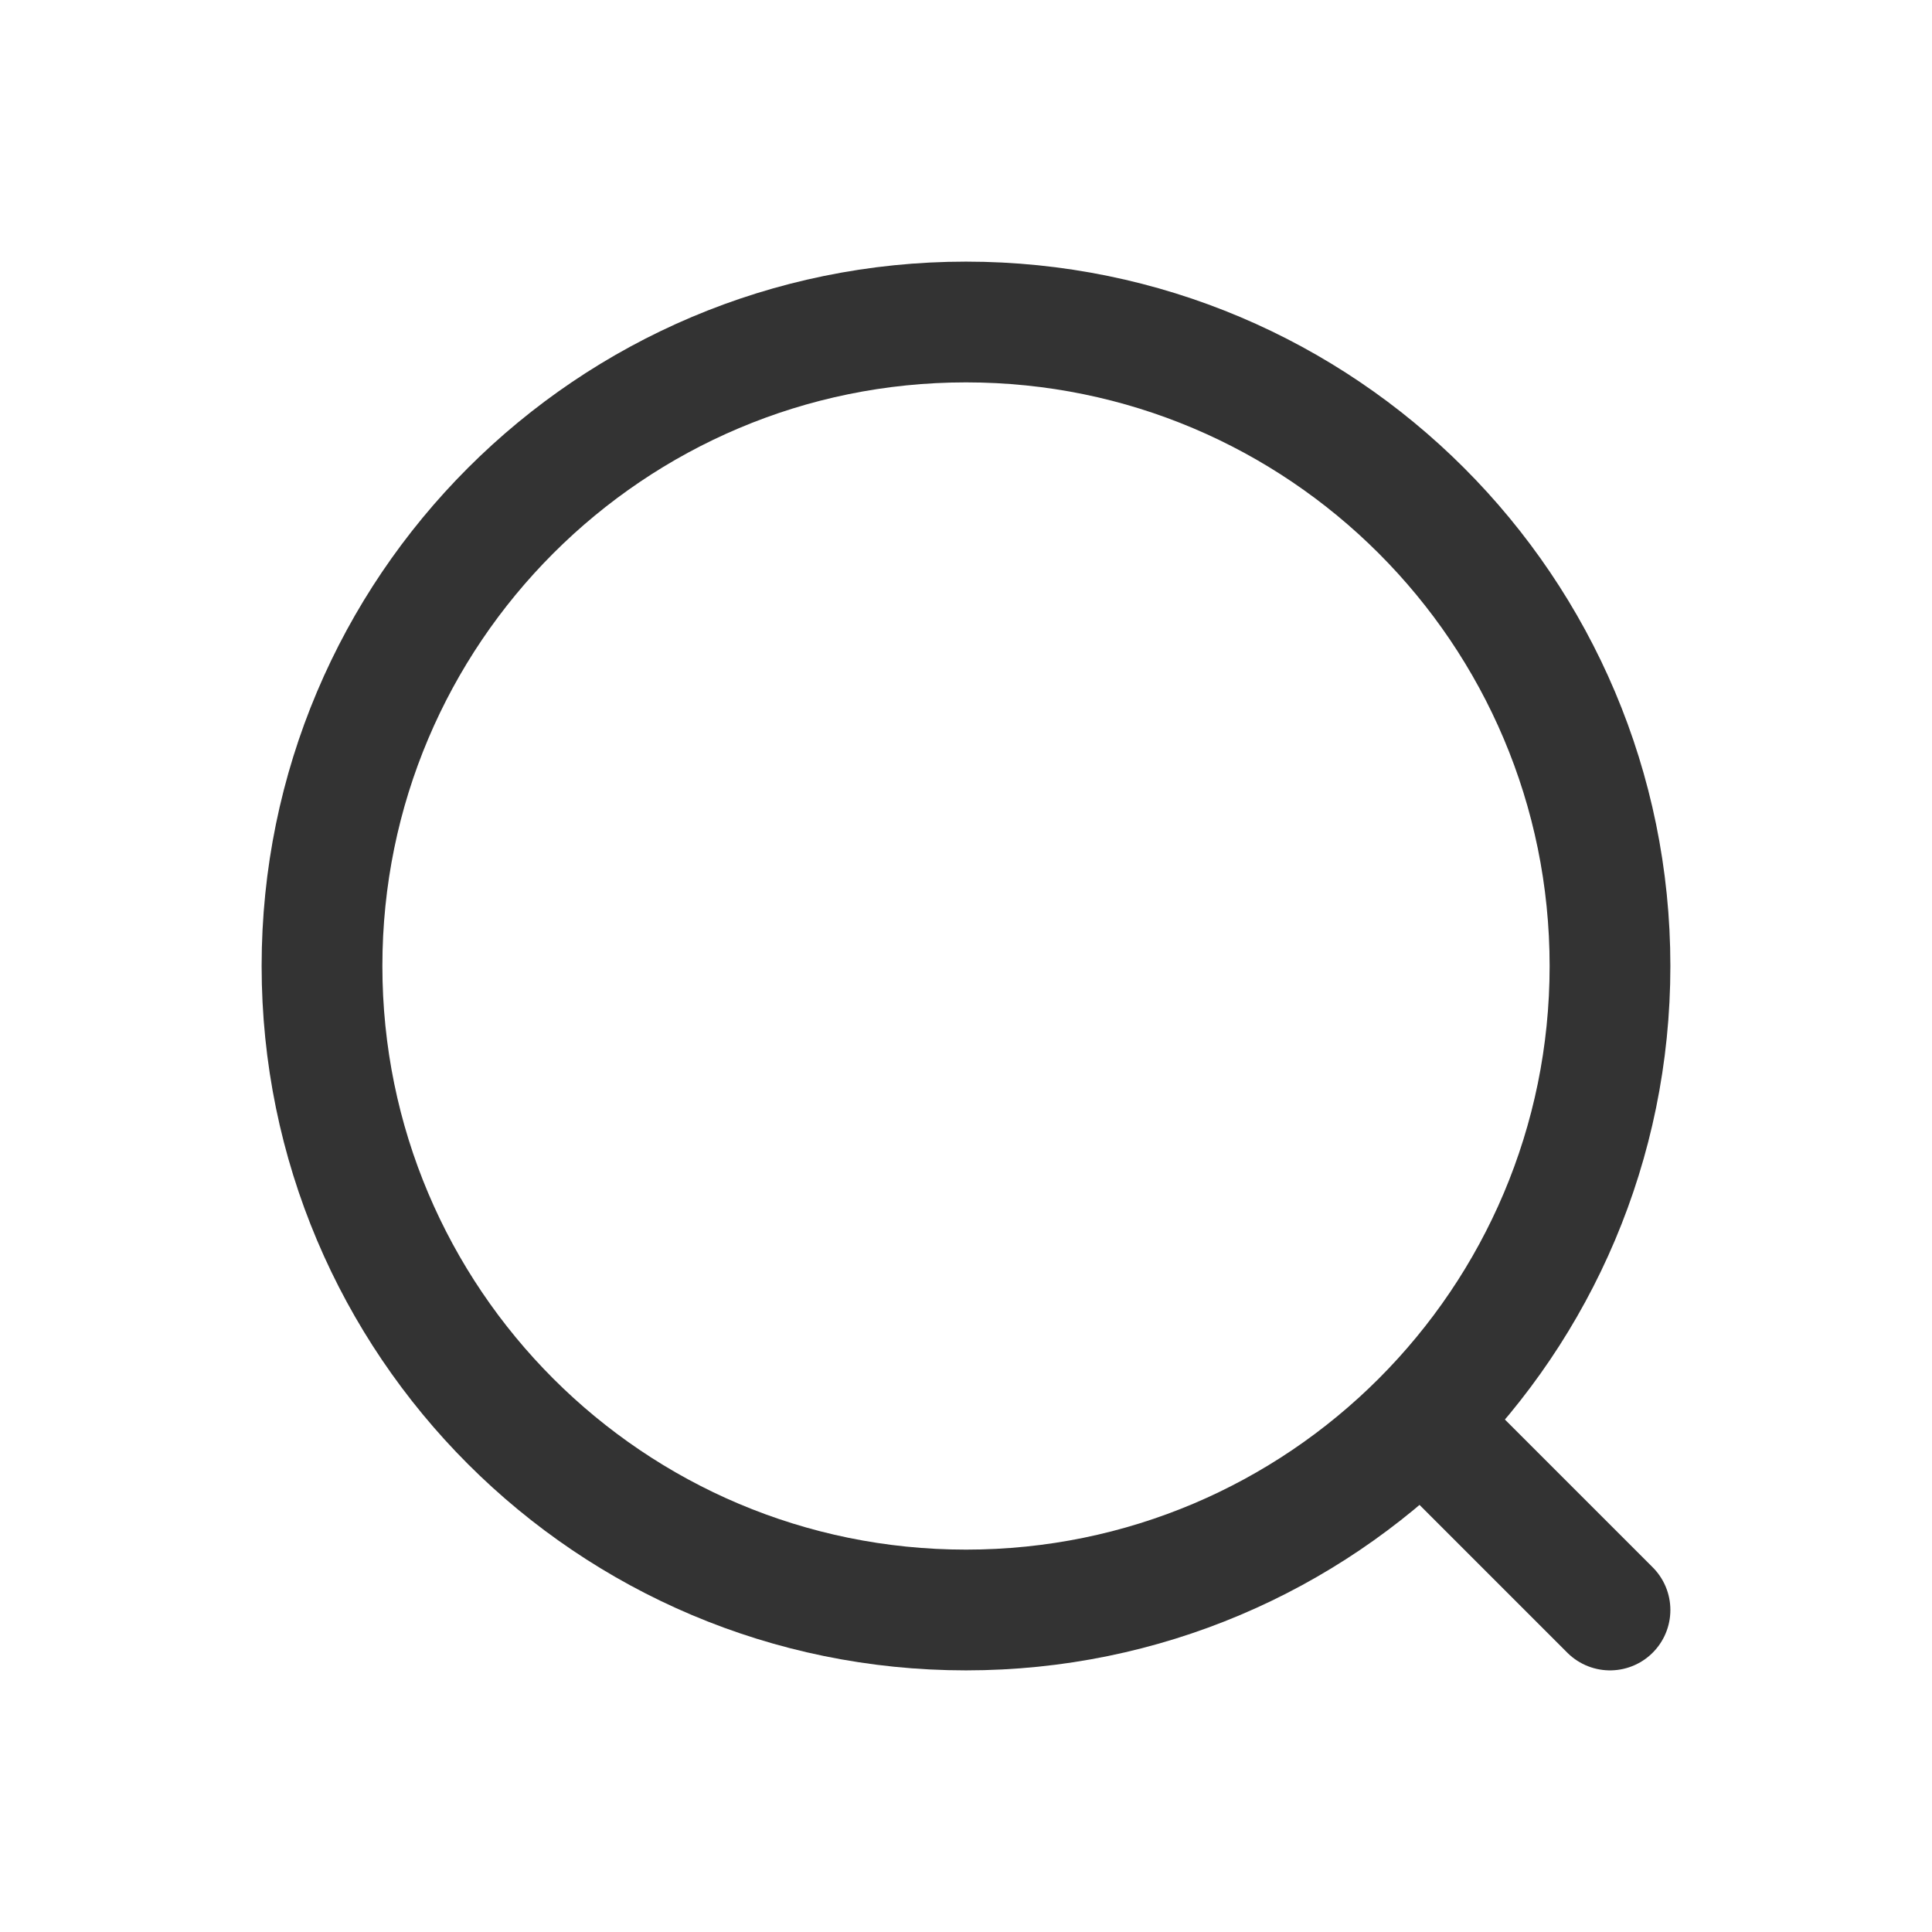
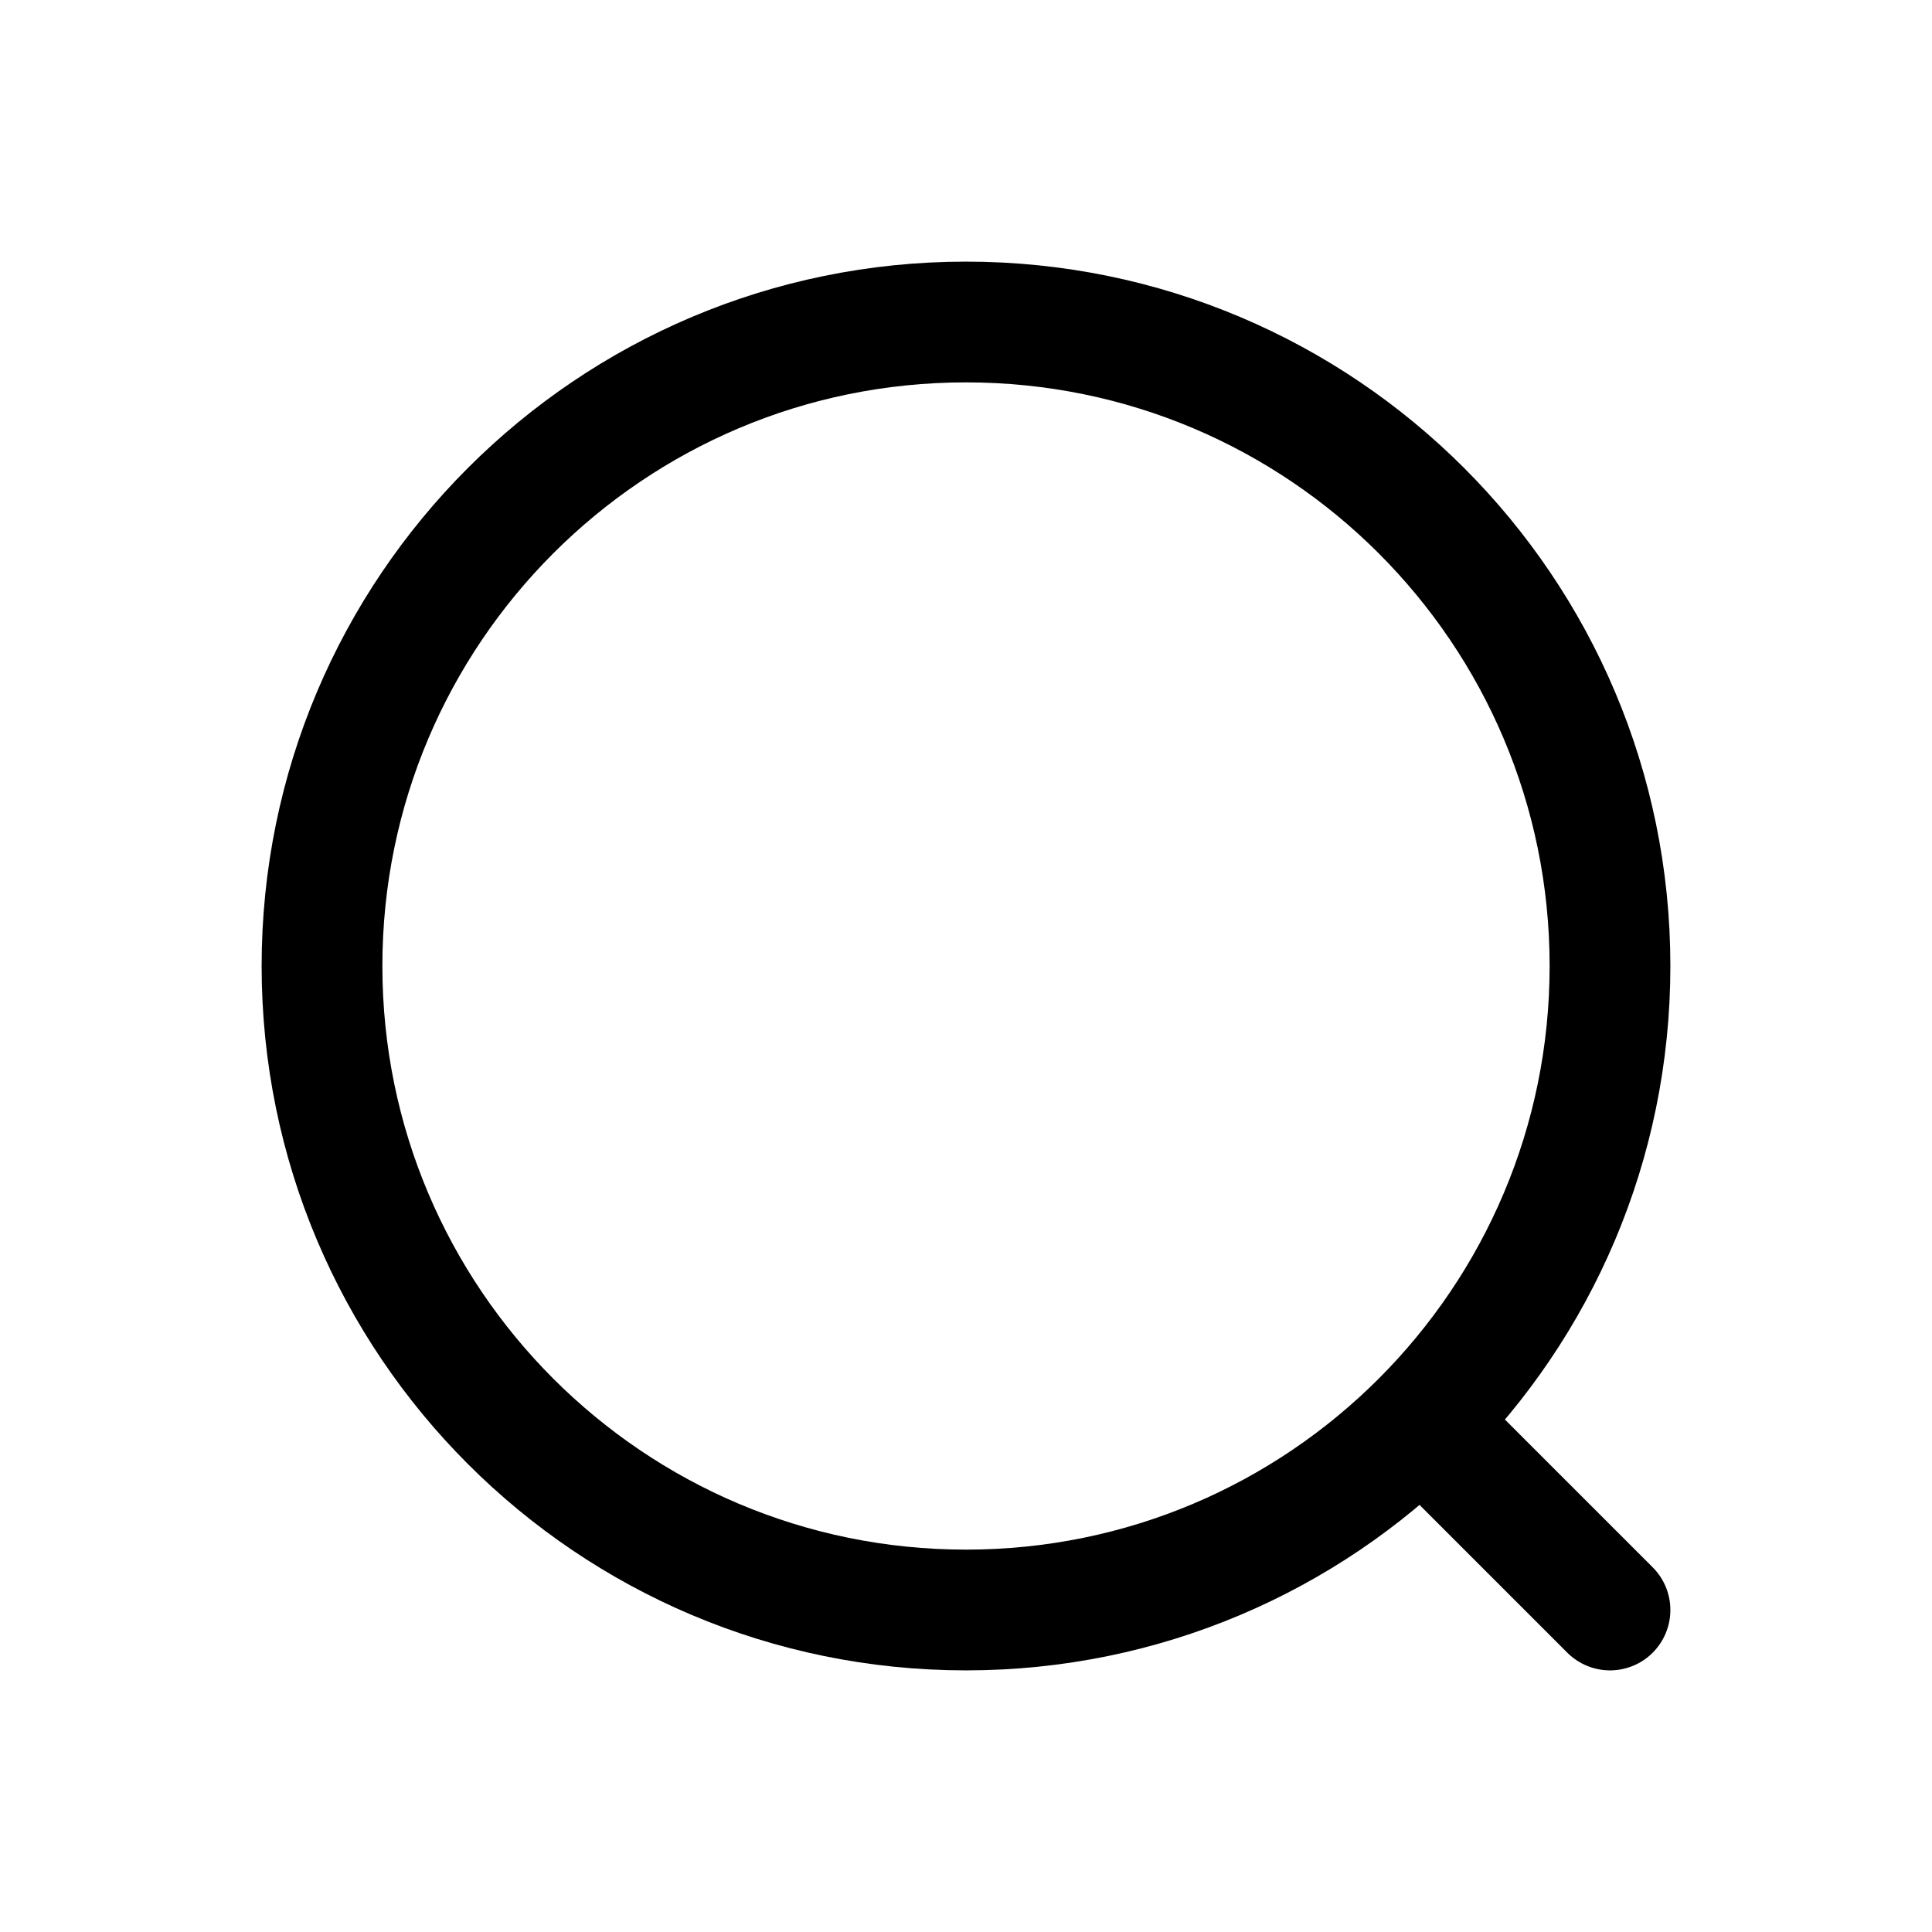
<svg xmlns="http://www.w3.org/2000/svg" width="240" height="240" id="svg5" version="1.1">
  <defs id="defs2">
    </defs>
  <g id="layer1">
-     <circle style="fill:none;stroke:#333333;stroke-width:15;stroke-linecap:round;stroke-linejoin:round;stroke-opacity:1" id="path234" cx="120" cy="120" r="80" />
-     <path style="fill:none;stroke:#333333;stroke-width:15;stroke-linecap:round;stroke-linejoin:miter;stroke-opacity:1;stroke-dasharray:none" d="M 200,200 180,180" id="path896" />
+     <circle style="fill:none;stroke:#000000;stroke-width:15;stroke-linecap:round;stroke-linejoin:round;stroke-opacity:1" id="path234" cx="120" cy="120" r="80" />
+     <path style="fill:none;stroke:#000000;stroke-width:15;stroke-linecap:round;stroke-linejoin:miter;stroke-opacity:1;stroke-dasharray:none" d="M 200,200 180,180" id="path896" />
  </g>
</svg>
